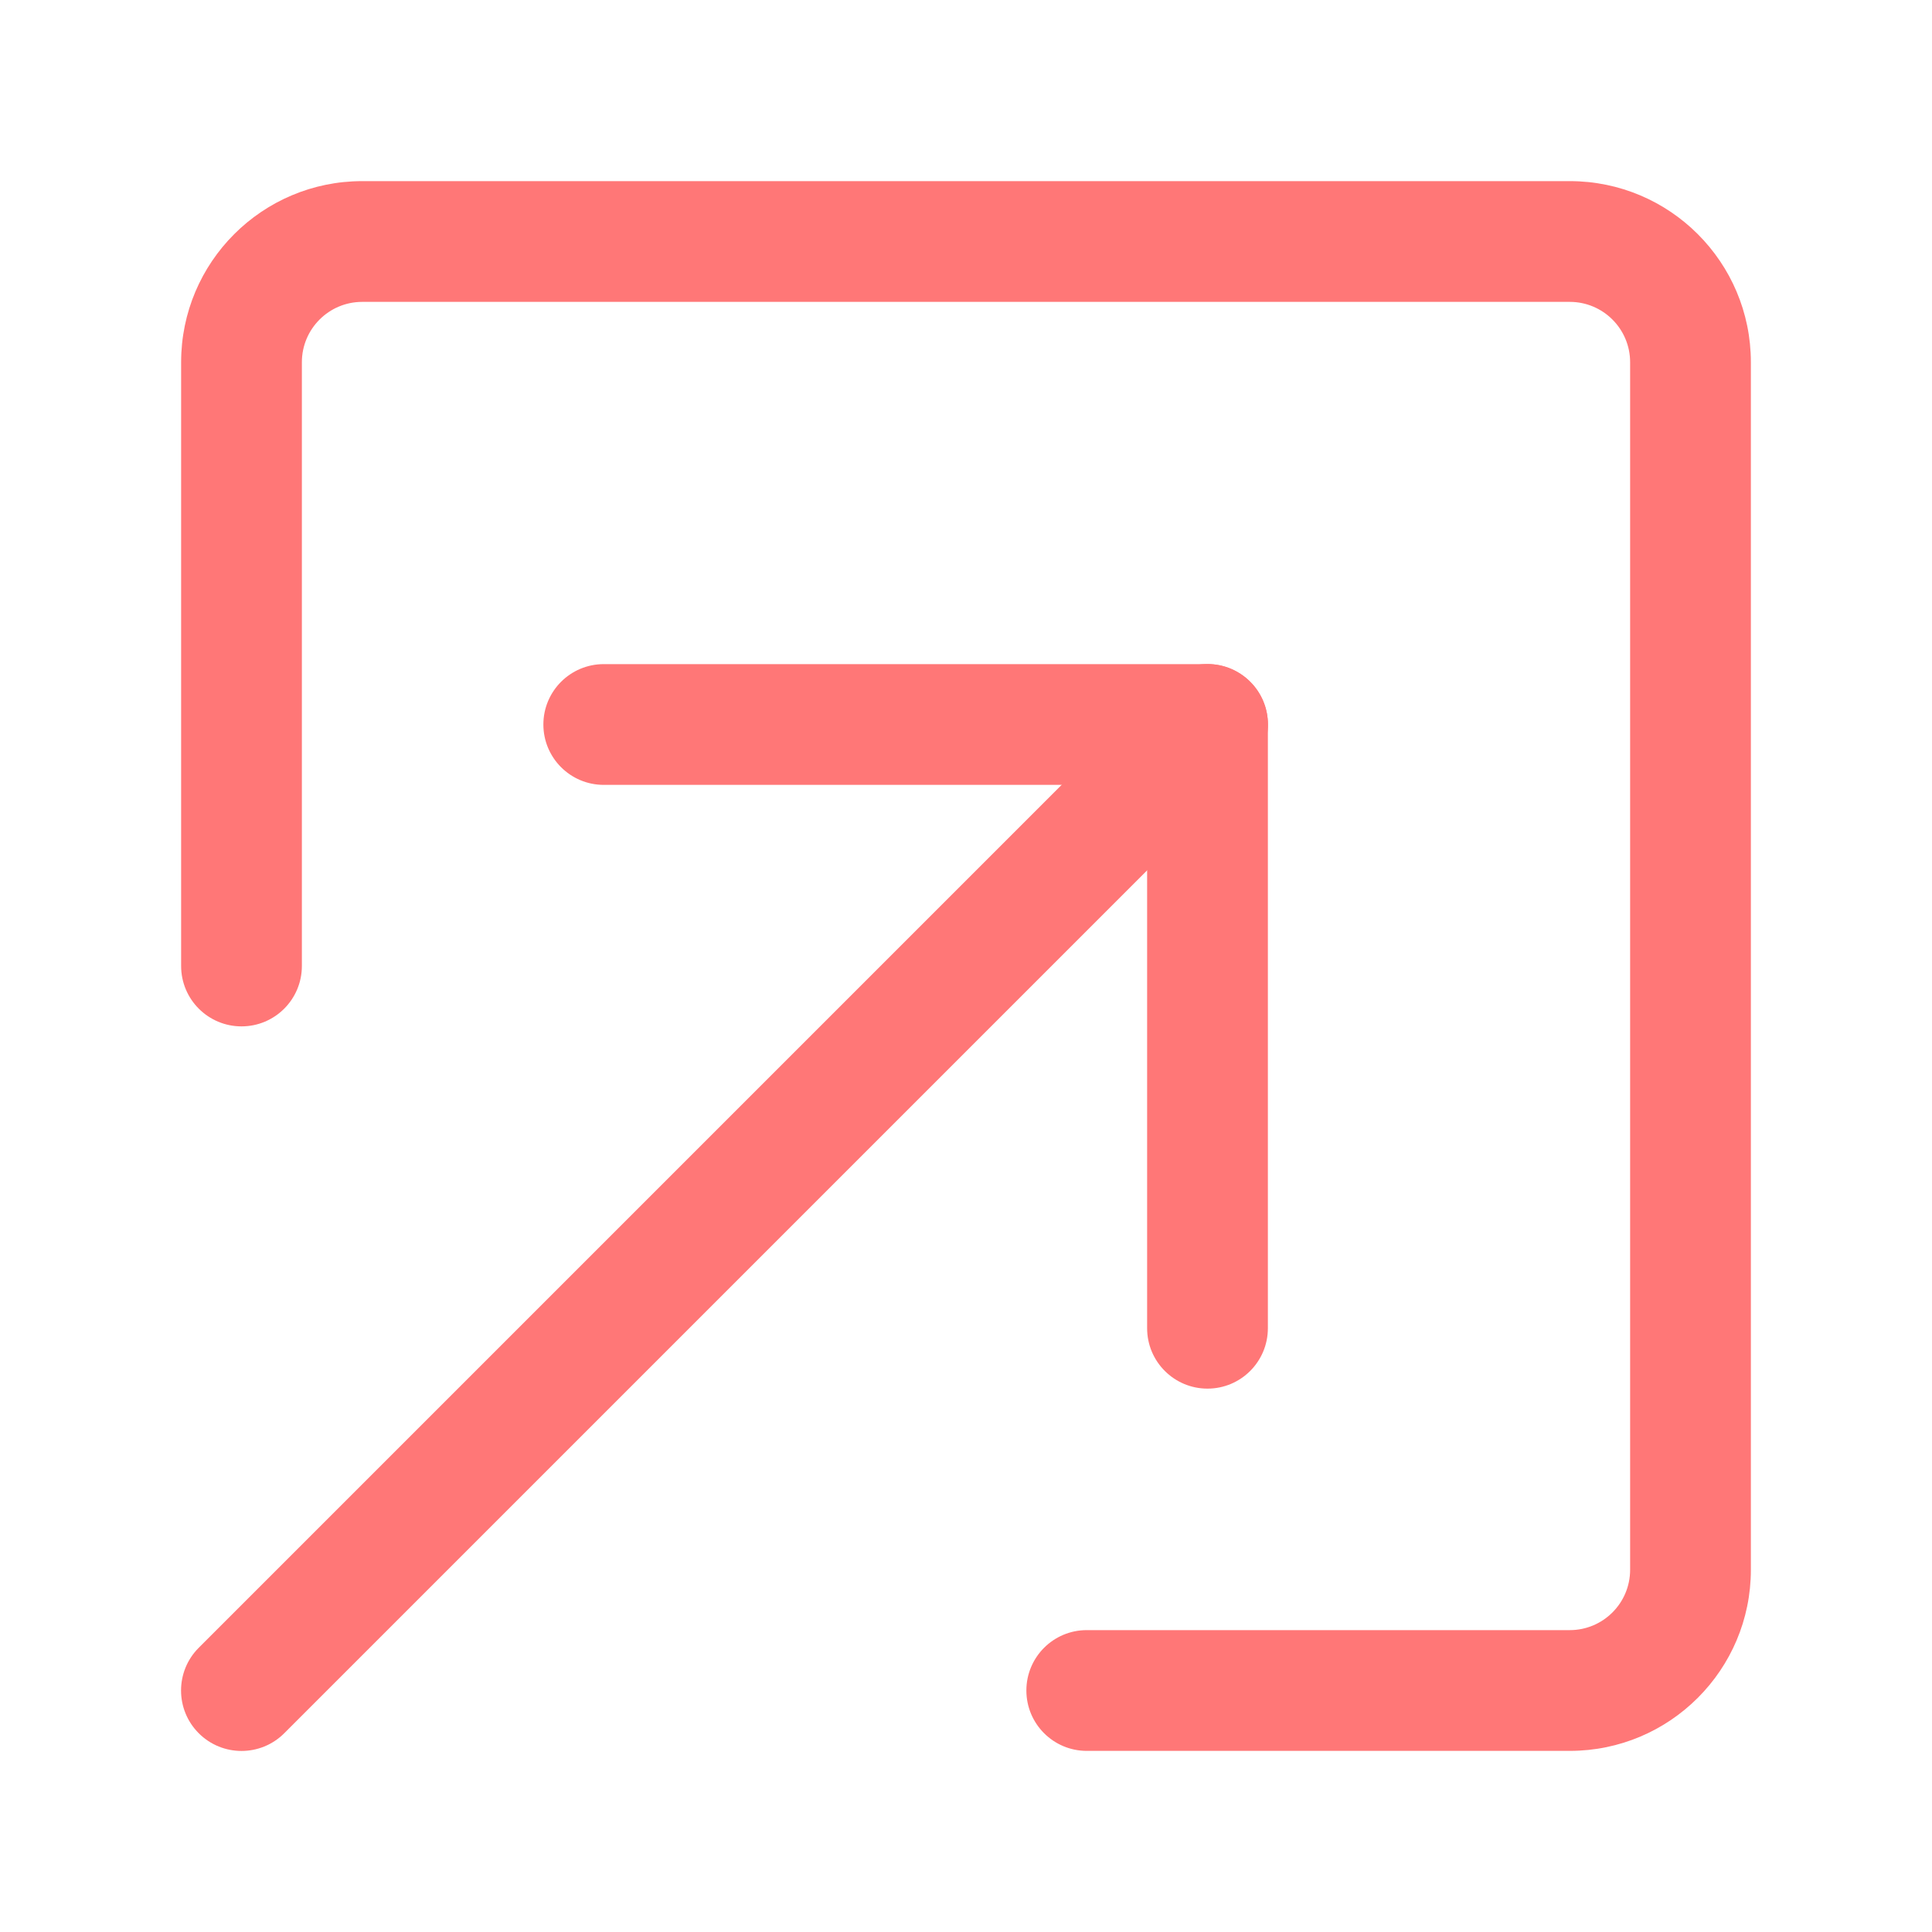
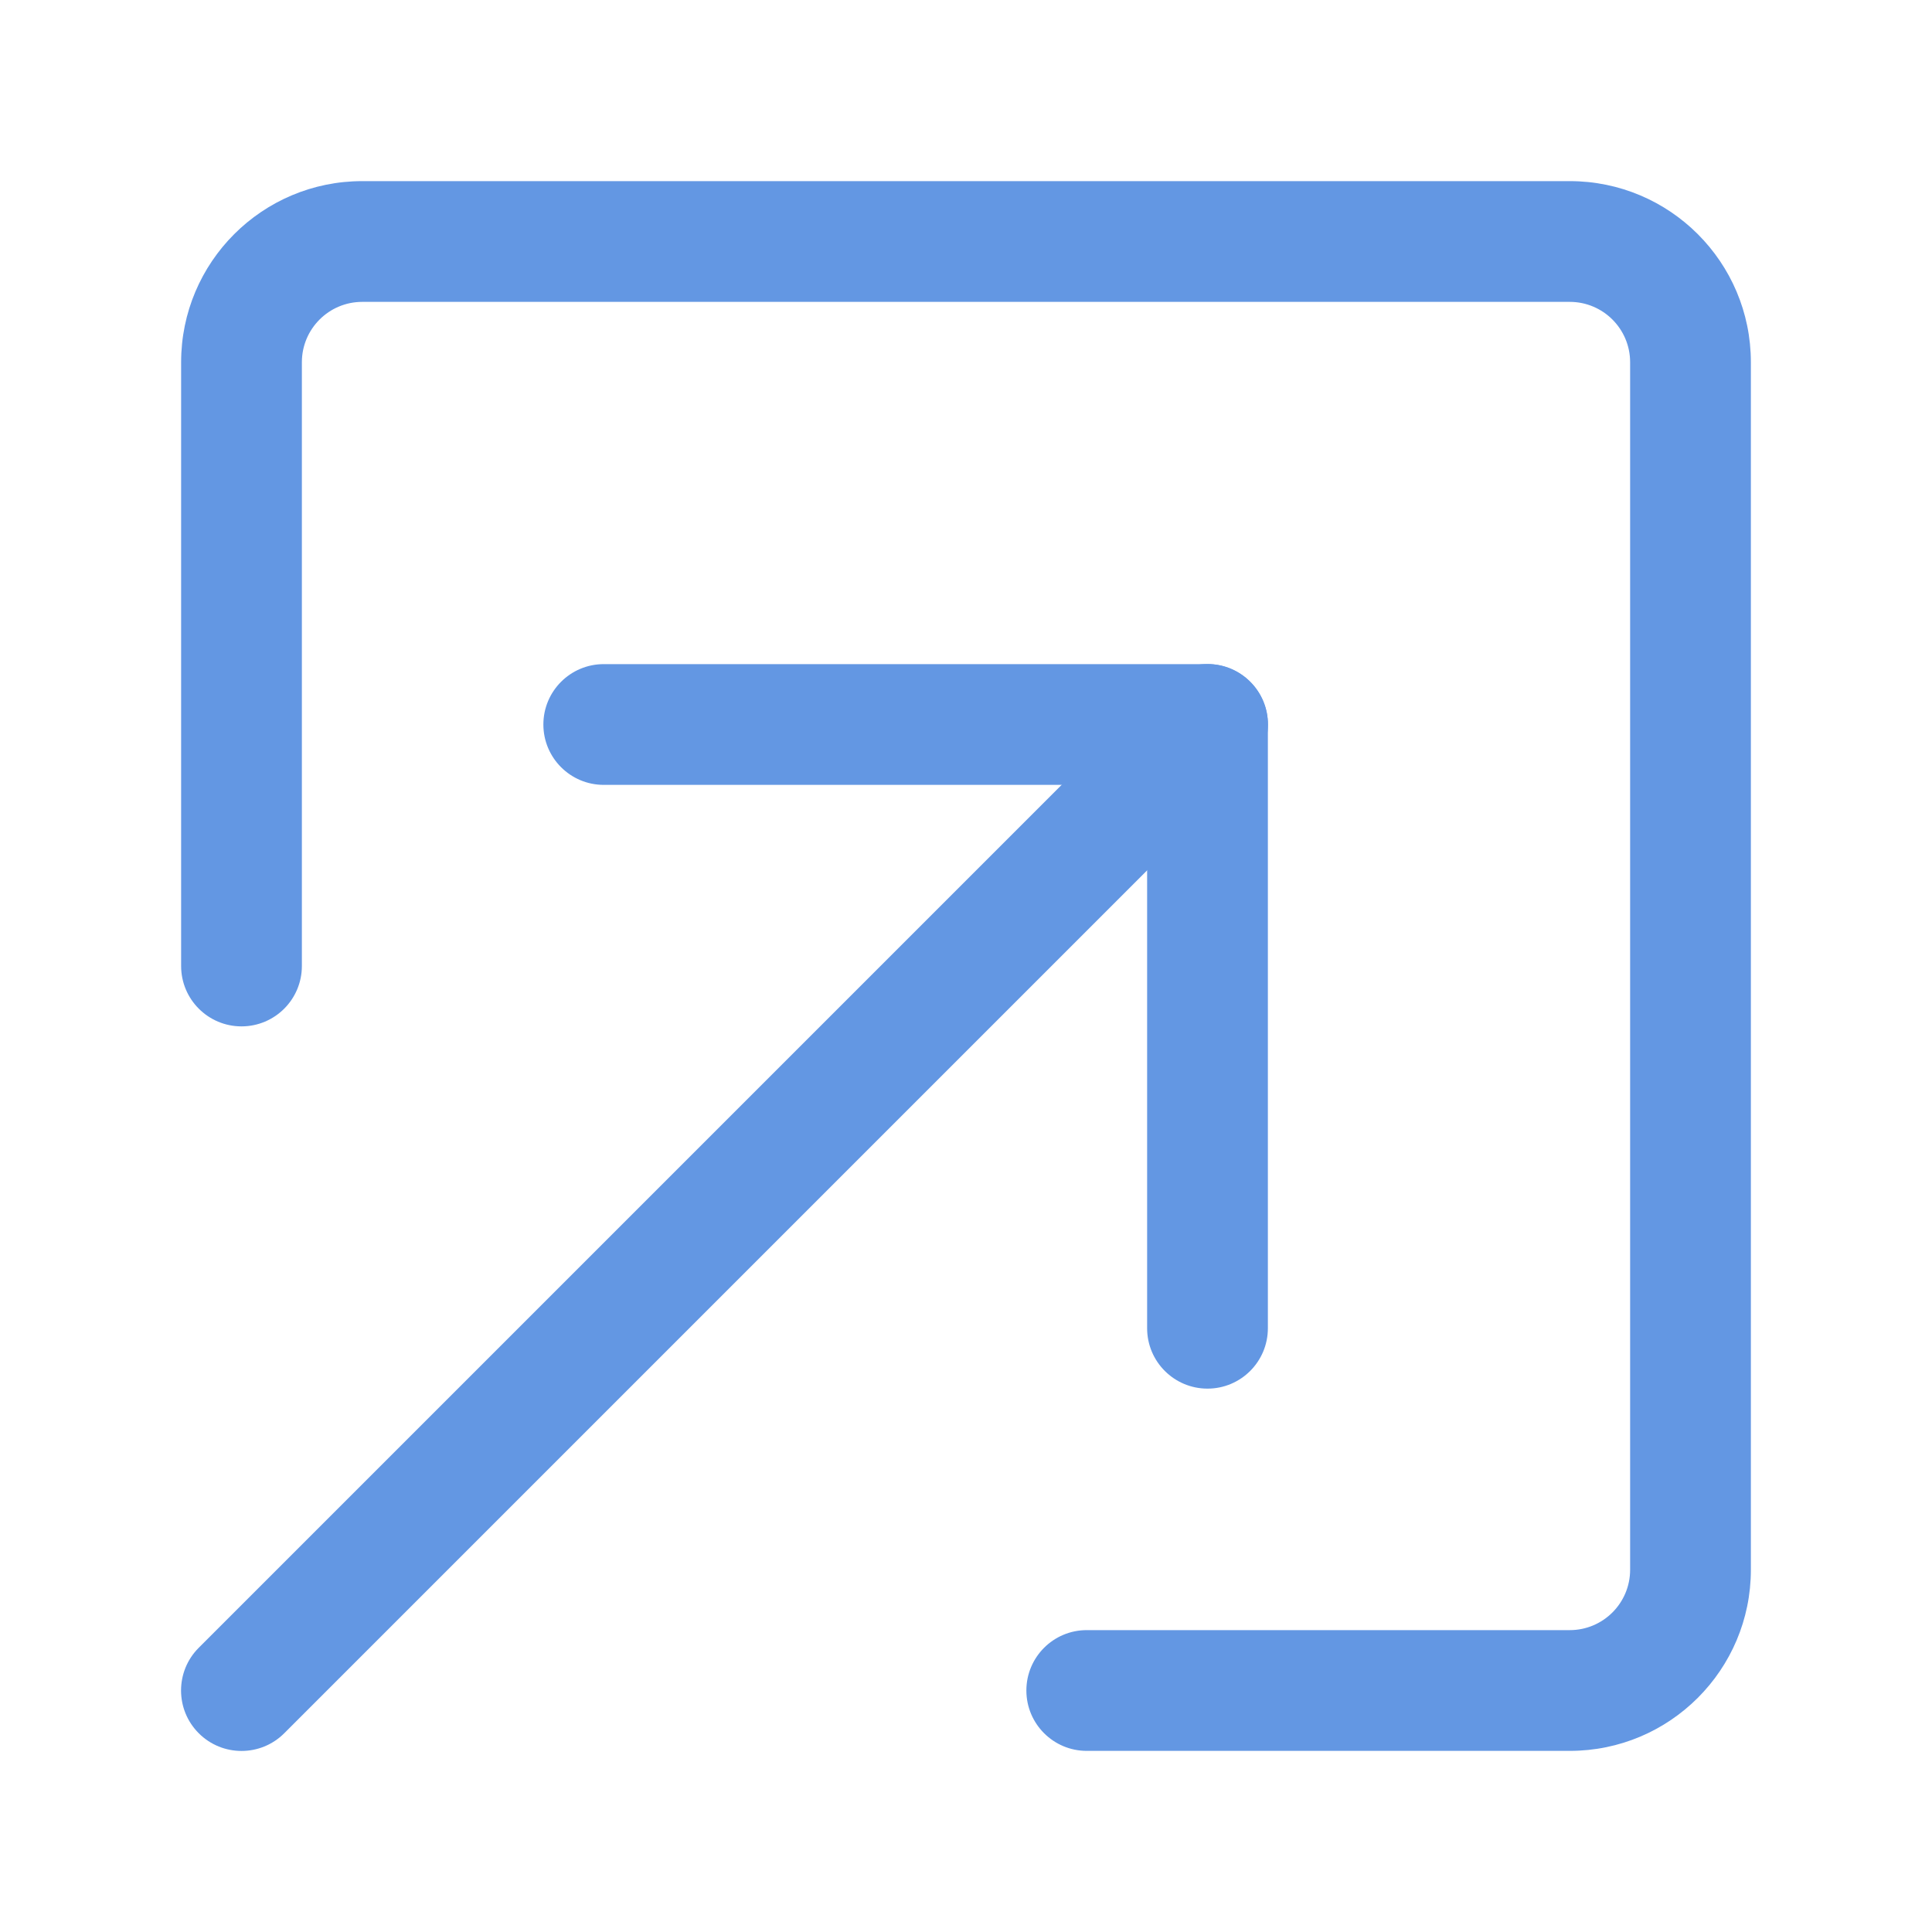
- <svg xmlns="http://www.w3.org/2000/svg" width="60px" height="60px" viewBox="0 0 16 16" class="bi bi-box-arrow-in-up-right" fill="#FF7777">
+ <svg xmlns="http://www.w3.org/2000/svg" width="60px" height="60px" viewBox="0 0 16 16" class="bi bi-box-arrow-in-up-right" fill="#6397e3">
  <path fill-rule="evenodd" d="M14.5 3A1.5 1.5 0 0 0 13 1.5H3A1.5 1.5 0 0 0 1.5 3v5a.5.5 0 0 0 1 0V3a.5.5 0 0 1 .5-.5h10a.5.5 0 0 1 .5.5v10a.5.5 0 0 1-.5.5H9a.5.5 0 0 0 0 1h4a1.5 1.5 0 0 0 1.5-1.5V3z" />
  <path fill-rule="evenodd" d="M4.5 6a.5.5 0 0 1 .5-.5h5a.5.5 0 0 1 .5.5v5a.5.5 0 0 1-1 0V6.5H5a.5.5 0 0 1-.5-.5z" />
  <path fill-rule="evenodd" d="M10.354 5.646a.5.5 0 0 1 0 .708l-8 8a.5.5 0 0 1-.708-.708l8-8a.5.5 0 0 1 .708 0z" />
</svg>
